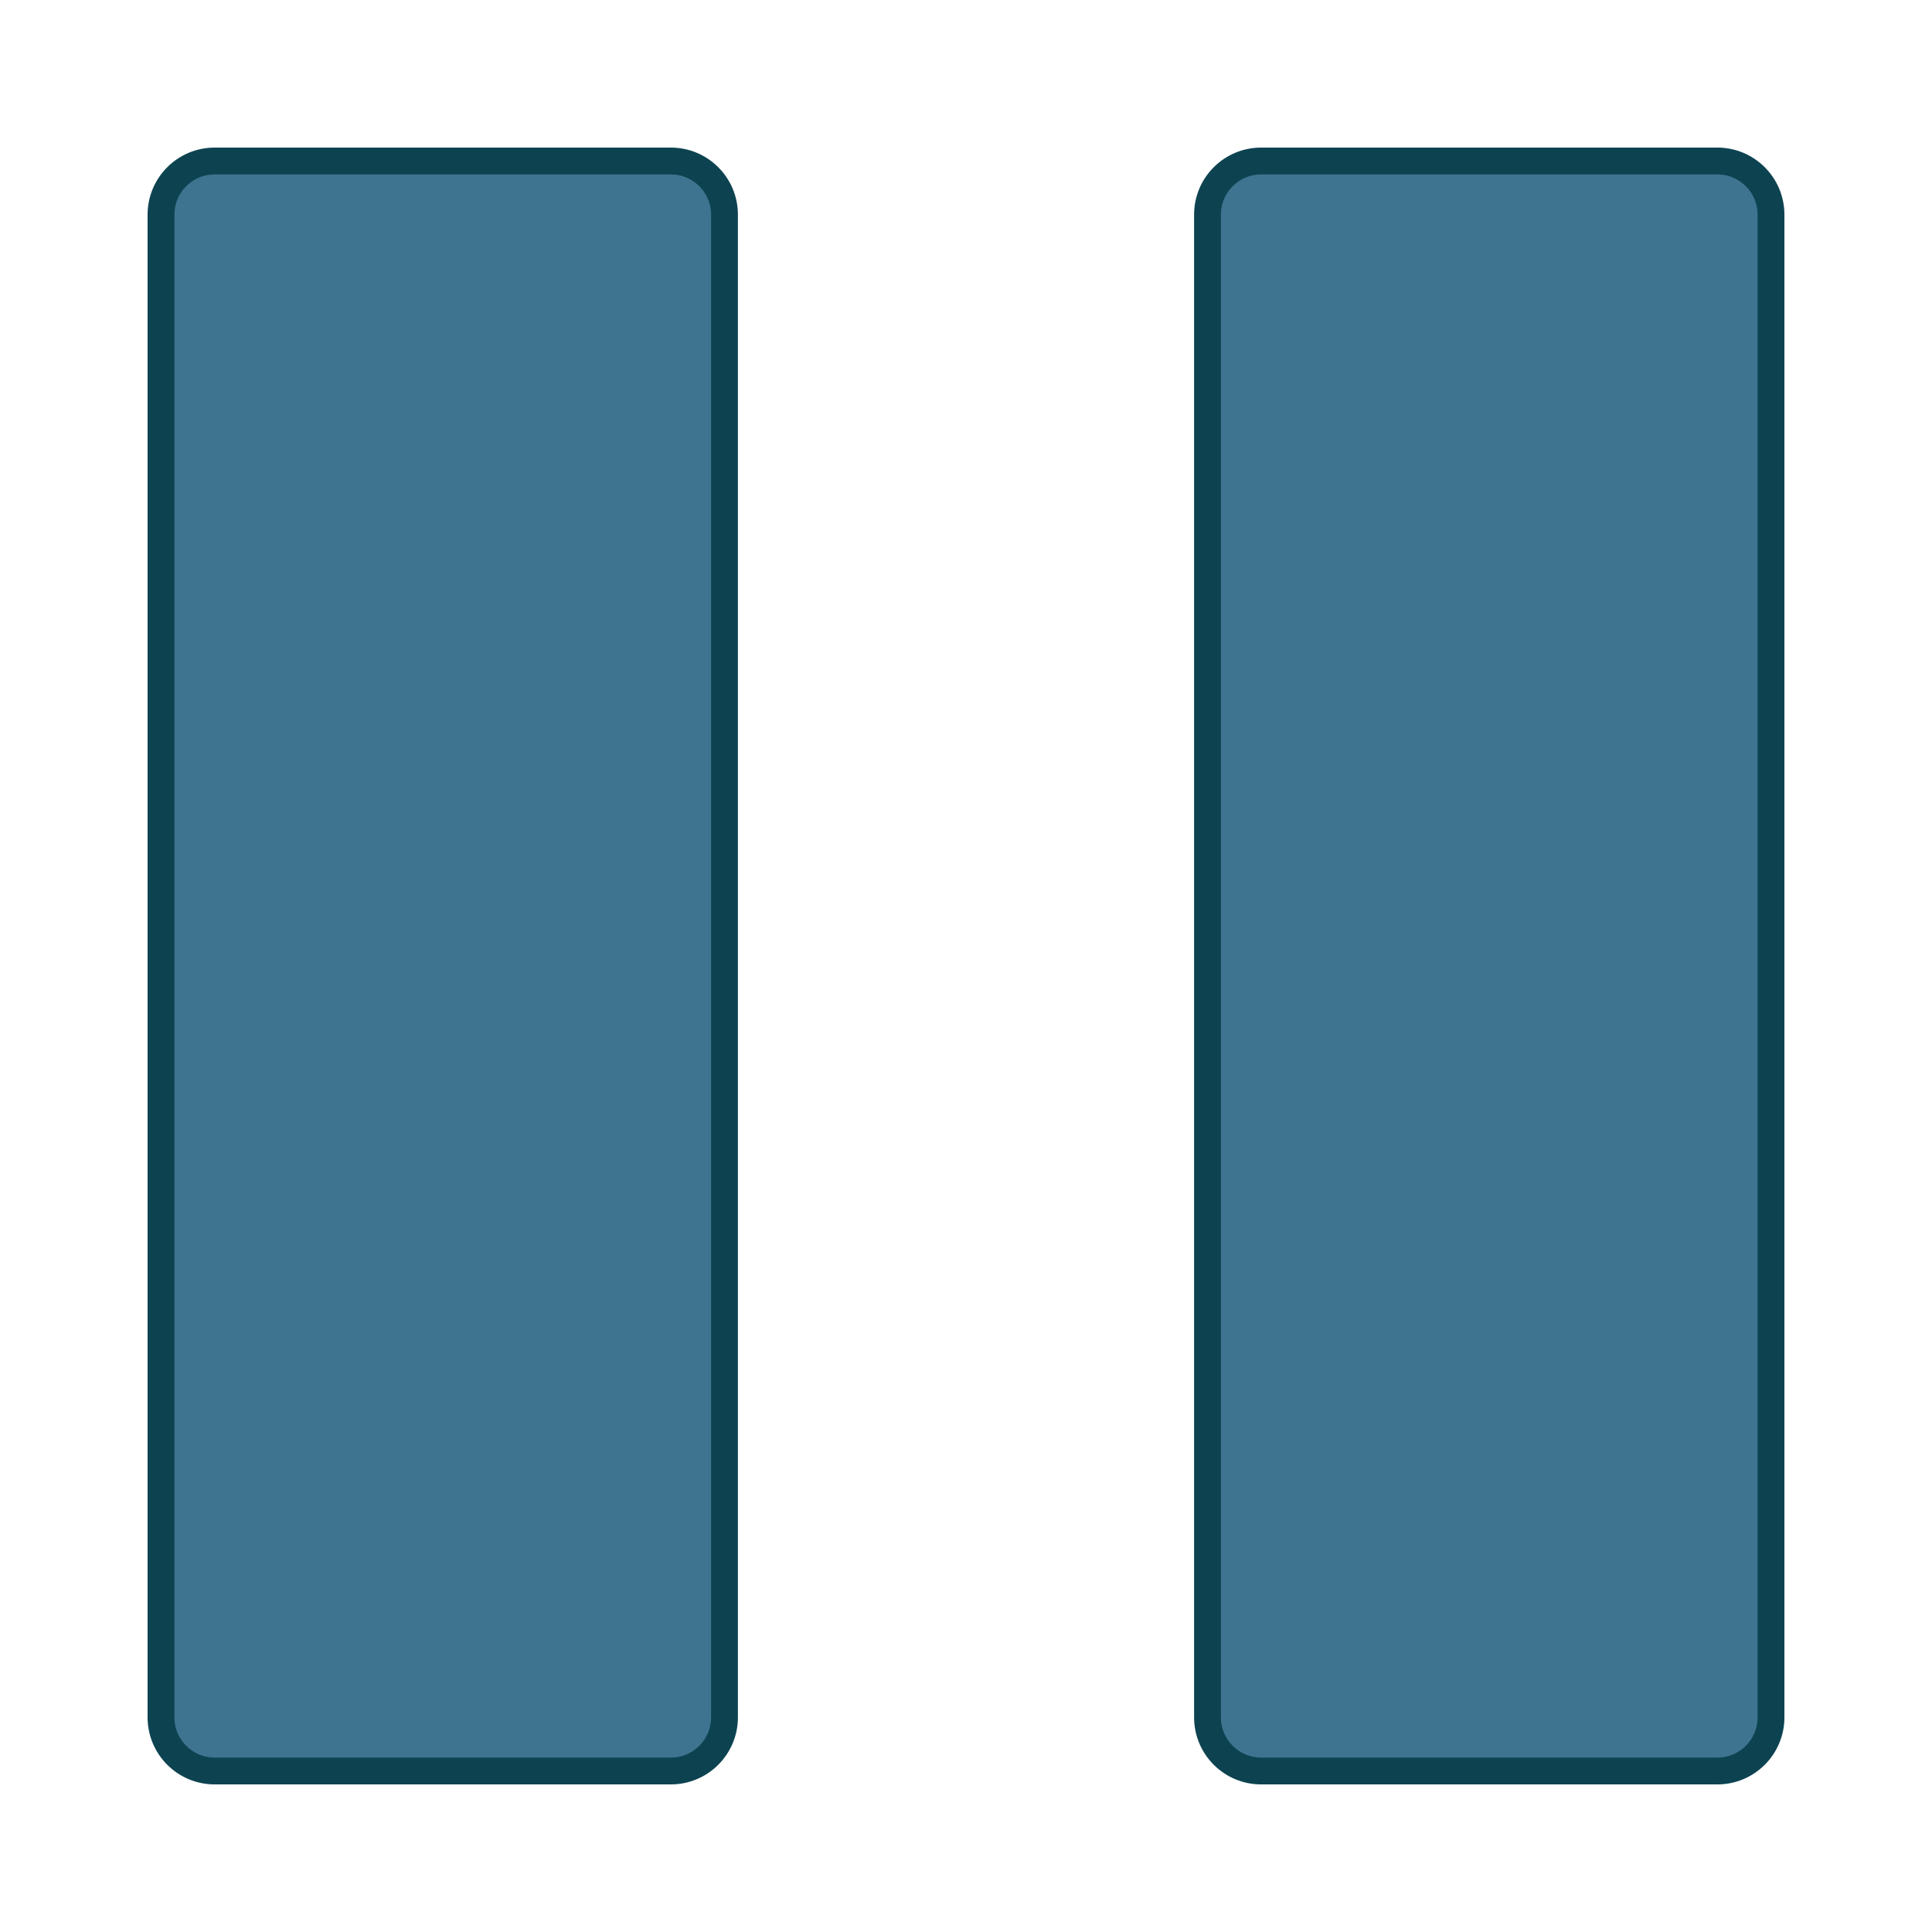
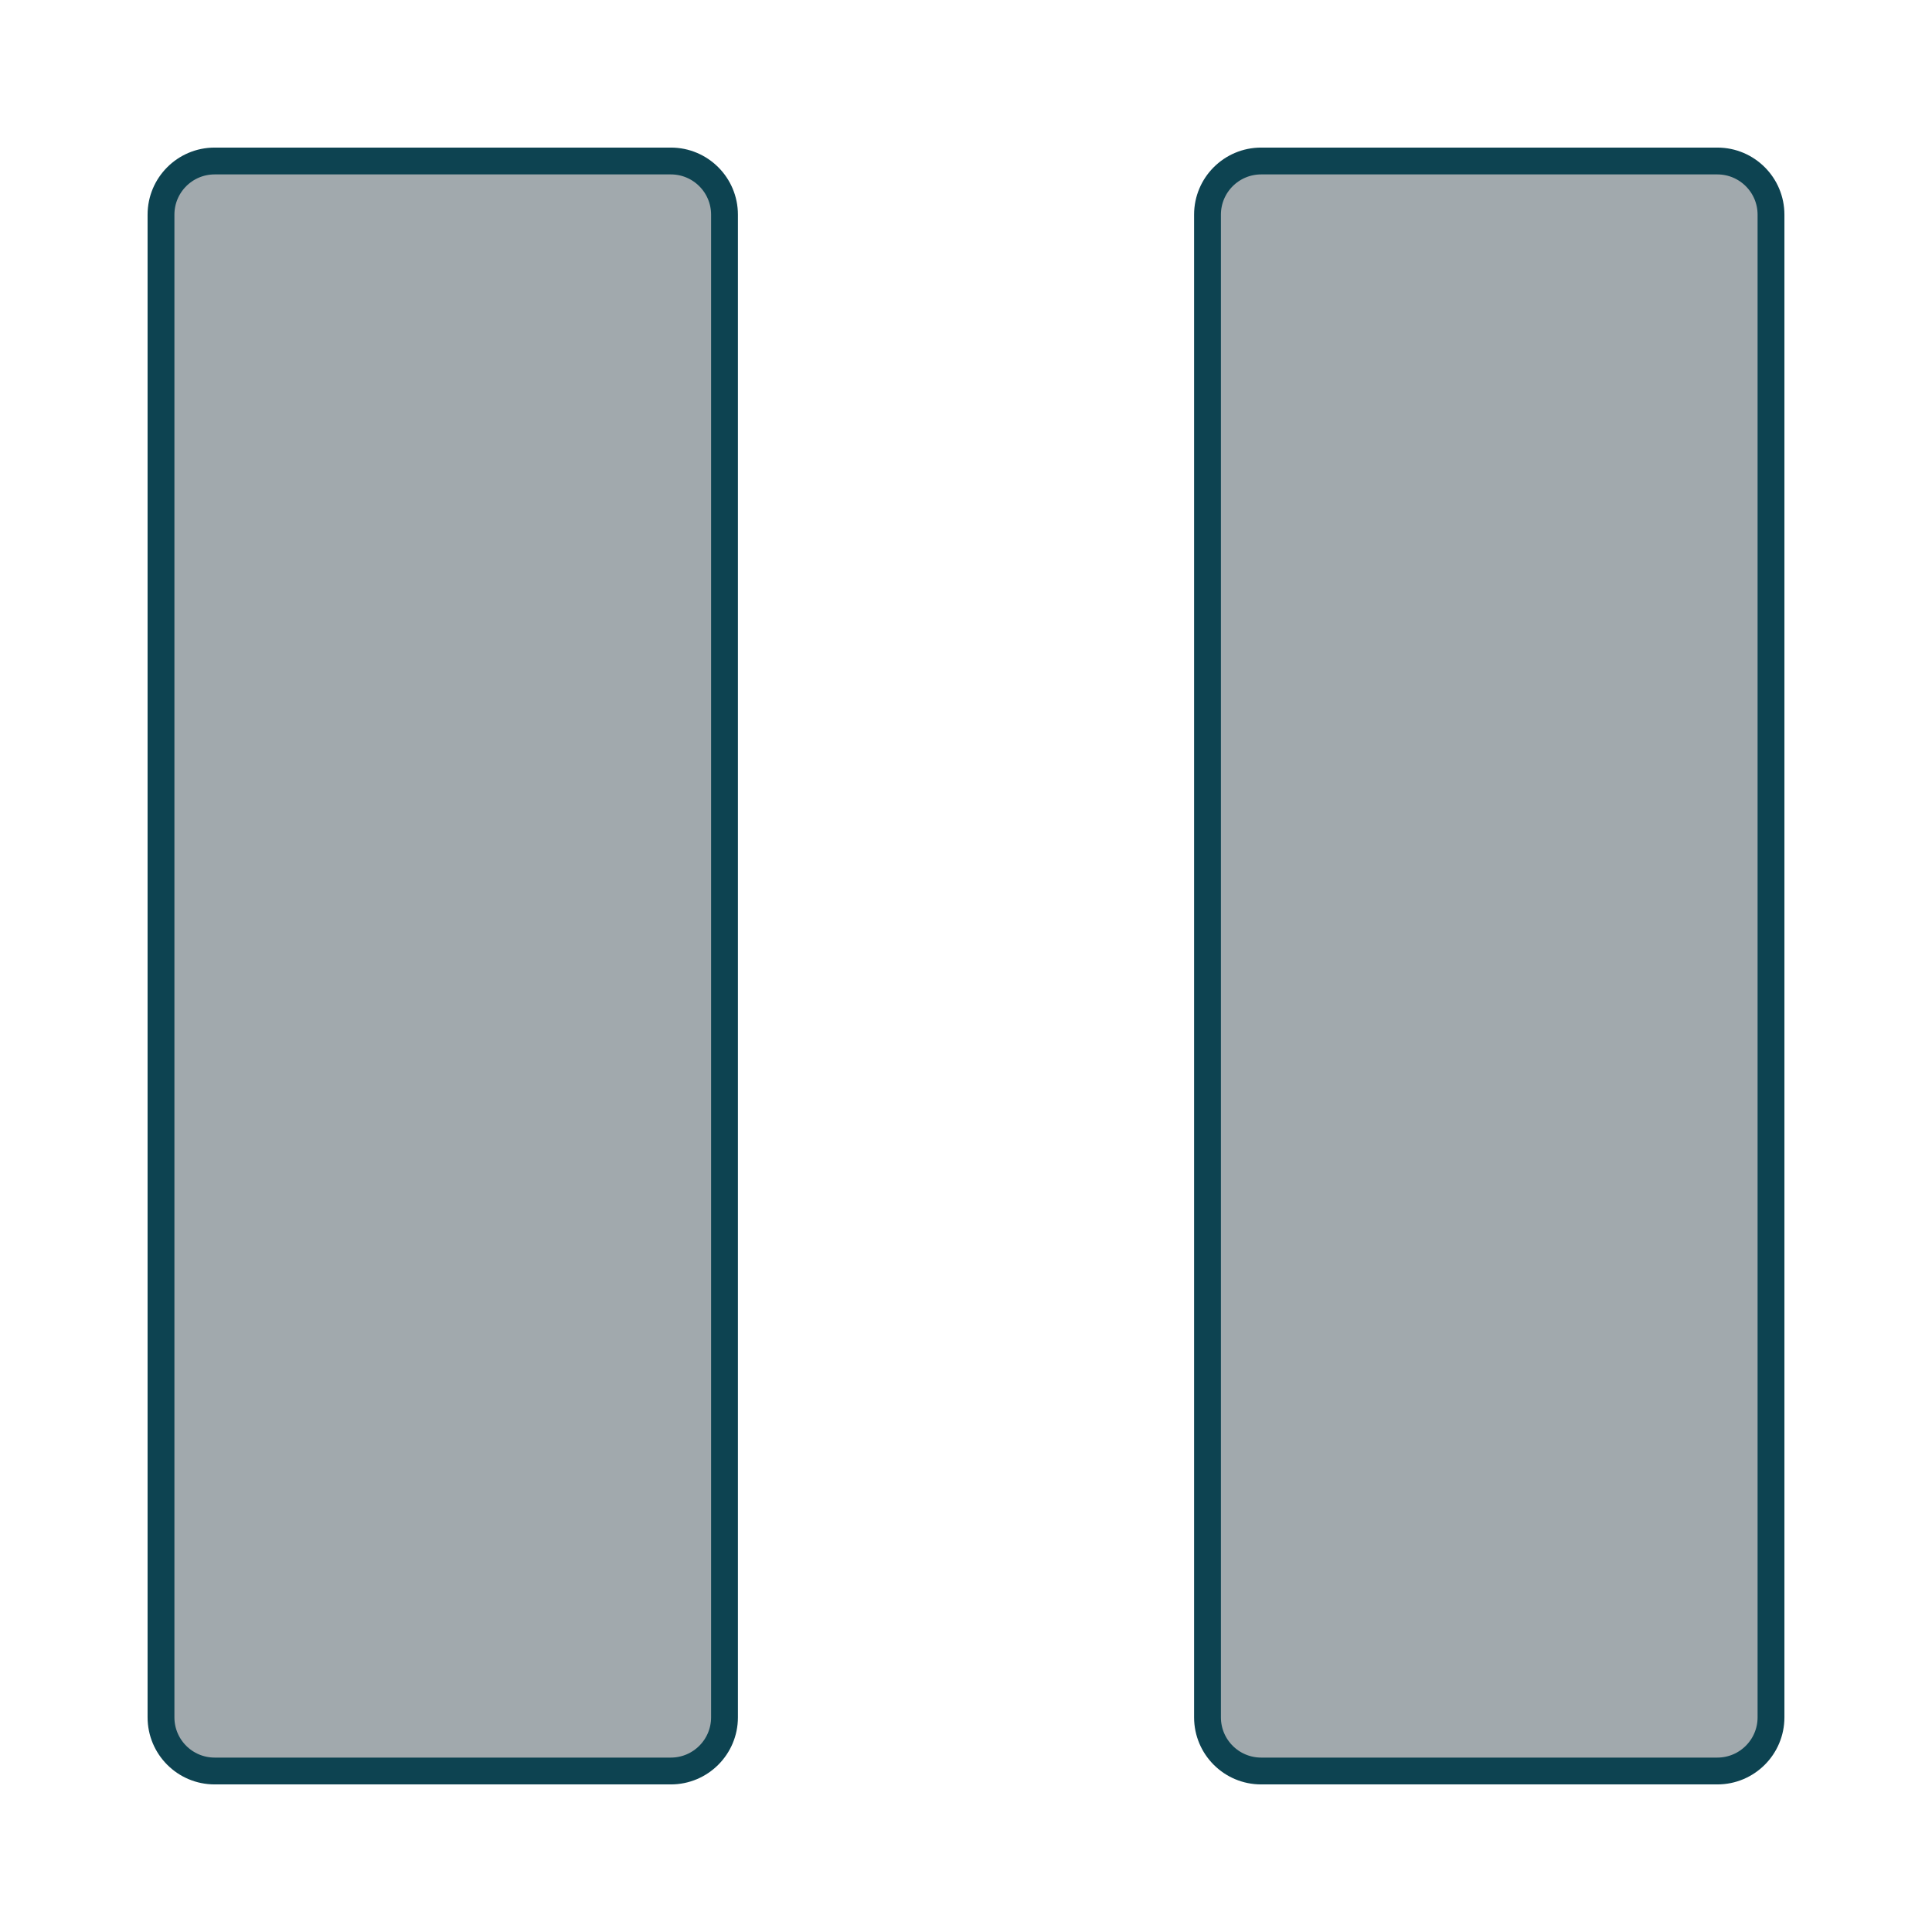
<svg xmlns="http://www.w3.org/2000/svg" id="pause-xxhdpi" width="72" height="72">
-   <rect x="6" y="6" rx="2" ry="2" width="21" height="60" style="fill:#3e748f;stroke:#0d4351;stroke-width:1;opacity:1.0" />
-   <rect x="45" y="6" rx="2" ry="2" width="21" height="60" style="fill:#3e748f;stroke:#0d4351;stroke-width:1;opacity:1.0" />
+   <rect x="6" y="6" rx="2" ry="2" width="21" height="60" style="fill:#a1a9ad;stroke:#0d4351;stroke-width:1;opacity:1.0" />
+   <rect x="45" y="6" rx="2" ry="2" width="21" height="60" style="fill:#a1a9ad;stroke:#0d4351;stroke-width:1;opacity:1.0" />
</svg>
